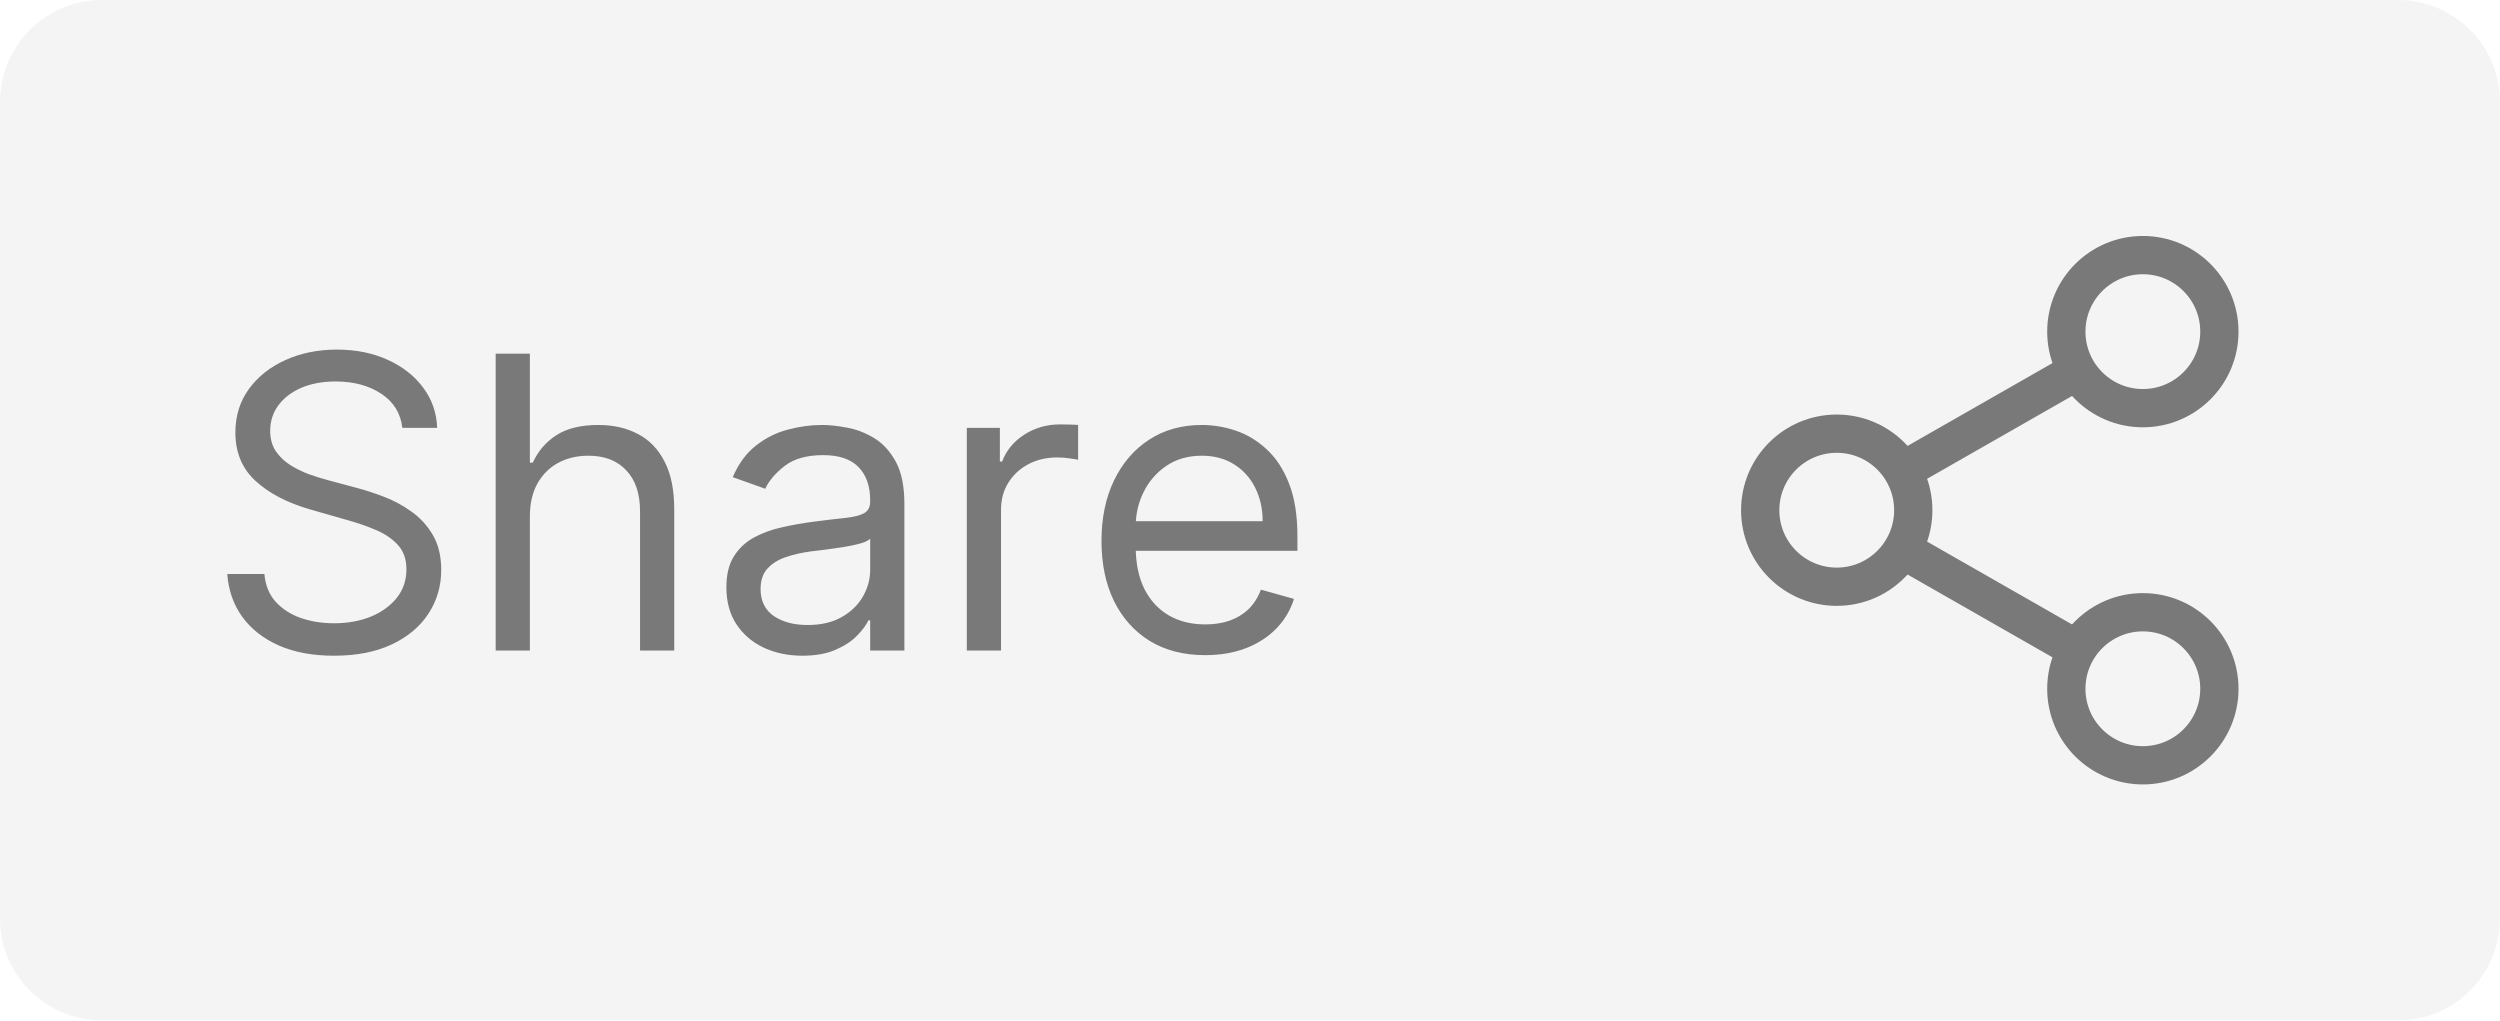
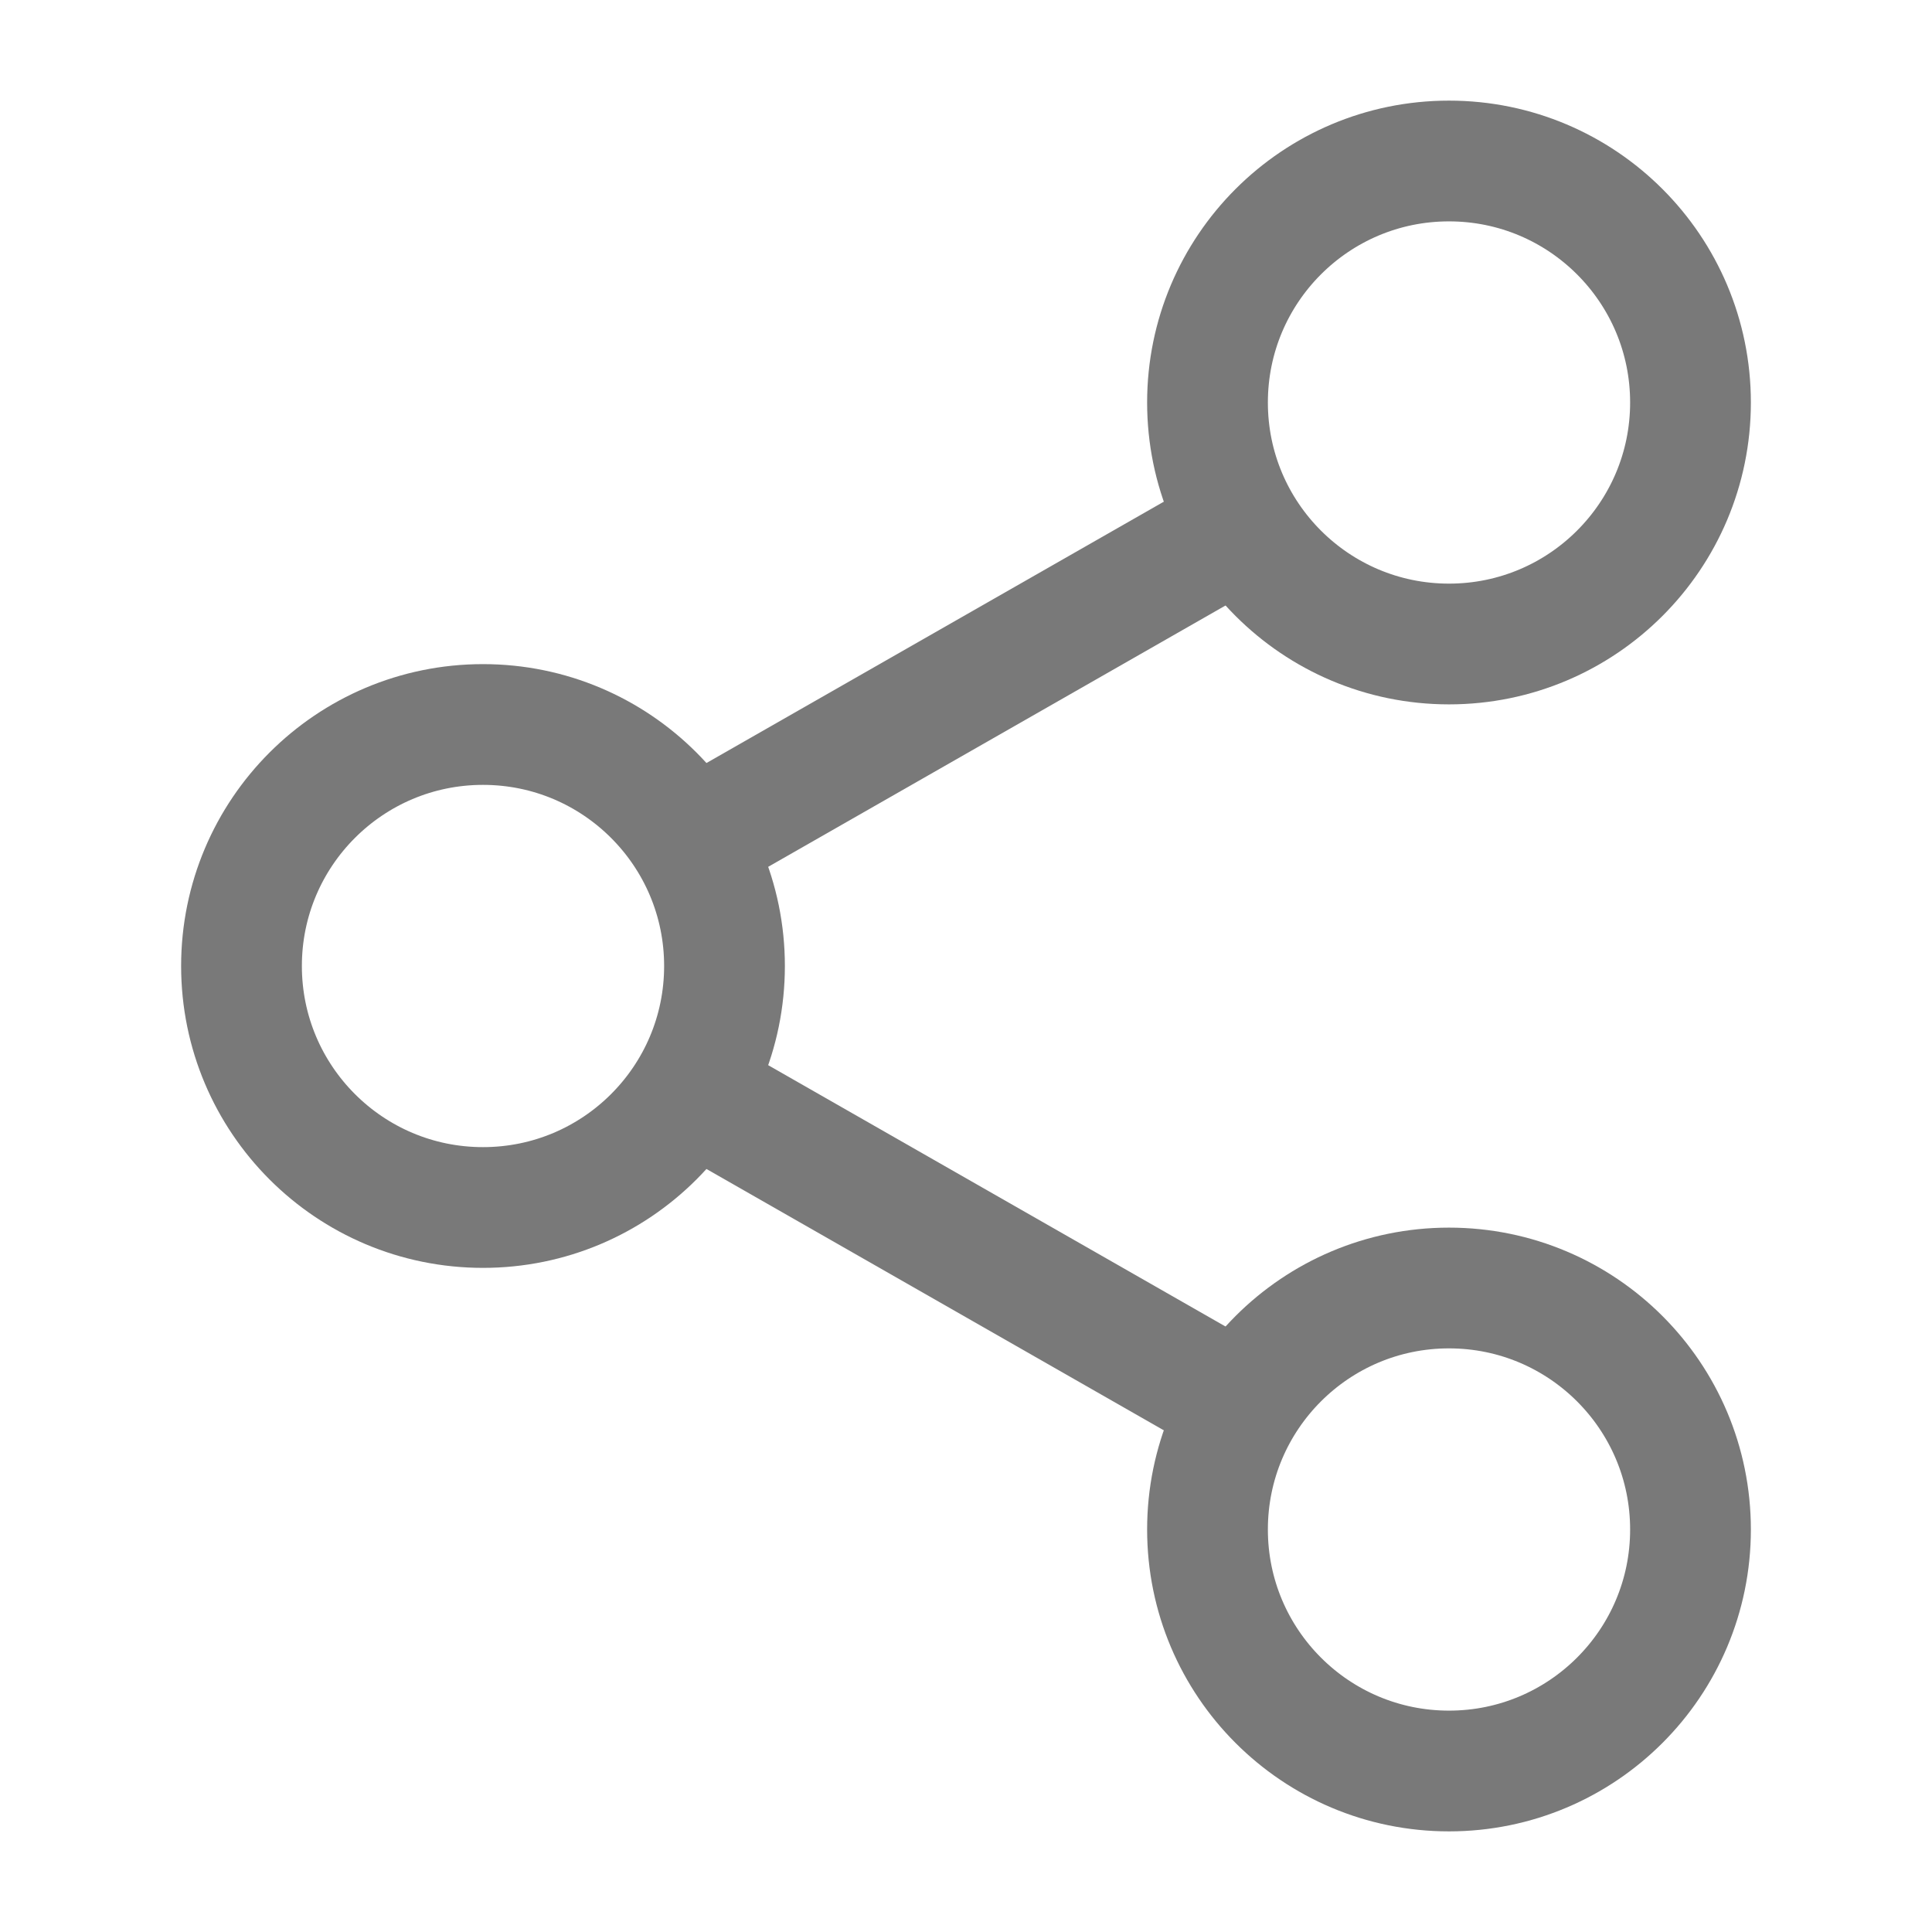
- <svg xmlns="http://www.w3.org/2000/svg" width="98" height="40" viewBox="0 0 98 40" fill="none">
-   <rect width="98" height="40" rx="4" fill="#F4F4F4" />
-   <path d="M15.773 16.773C15.704 16.197 15.428 15.75 14.943 15.432C14.458 15.114 13.864 14.954 13.159 14.954C12.644 14.954 12.193 15.038 11.807 15.204C11.424 15.371 11.125 15.6 10.909 15.892C10.697 16.184 10.591 16.515 10.591 16.886C10.591 17.197 10.665 17.464 10.812 17.688C10.964 17.907 11.157 18.091 11.392 18.239C11.627 18.383 11.873 18.502 12.131 18.597C12.388 18.688 12.625 18.761 12.841 18.818L14.023 19.136C14.326 19.216 14.663 19.326 15.034 19.466C15.409 19.606 15.767 19.797 16.108 20.04C16.453 20.278 16.737 20.585 16.96 20.96C17.184 21.335 17.296 21.796 17.296 22.341C17.296 22.97 17.131 23.538 16.801 24.046C16.475 24.553 15.998 24.956 15.369 25.256C14.744 25.555 13.985 25.704 13.091 25.704C12.258 25.704 11.536 25.57 10.926 25.301C10.32 25.032 9.843 24.657 9.494 24.176C9.15 23.695 8.955 23.136 8.909 22.5H10.364C10.402 22.939 10.549 23.303 10.807 23.591C11.068 23.875 11.398 24.087 11.796 24.227C12.197 24.364 12.629 24.432 13.091 24.432C13.629 24.432 14.112 24.345 14.54 24.171C14.968 23.992 15.307 23.746 15.557 23.432C15.807 23.114 15.932 22.742 15.932 22.318C15.932 21.932 15.824 21.617 15.608 21.375C15.392 21.133 15.108 20.936 14.756 20.784C14.403 20.633 14.023 20.5 13.614 20.386L12.182 19.977C11.273 19.716 10.553 19.343 10.023 18.858C9.492 18.373 9.227 17.739 9.227 16.954C9.227 16.303 9.403 15.735 9.756 15.25C10.112 14.761 10.589 14.383 11.188 14.114C11.79 13.841 12.462 13.704 13.204 13.704C13.954 13.704 14.621 13.839 15.204 14.108C15.788 14.373 16.25 14.737 16.591 15.199C16.936 15.661 17.117 16.186 17.136 16.773H15.773ZM20.771 20.25V25.5H19.43V13.864H20.771V18.136H20.885C21.09 17.686 21.396 17.328 21.805 17.062C22.218 16.794 22.767 16.659 23.453 16.659C24.048 16.659 24.569 16.778 25.016 17.017C25.463 17.252 25.809 17.614 26.055 18.102C26.305 18.587 26.43 19.204 26.43 19.954V25.5H25.09V20.046C25.09 19.352 24.91 18.816 24.55 18.438C24.194 18.055 23.699 17.864 23.067 17.864C22.627 17.864 22.233 17.956 21.885 18.142C21.54 18.328 21.267 18.599 21.067 18.954C20.87 19.311 20.771 19.742 20.771 20.25ZM31.452 25.704C30.899 25.704 30.397 25.6 29.946 25.392C29.495 25.18 29.137 24.875 28.872 24.477C28.607 24.076 28.474 23.591 28.474 23.023C28.474 22.523 28.573 22.117 28.77 21.807C28.967 21.492 29.23 21.246 29.56 21.068C29.889 20.89 30.253 20.758 30.651 20.671C31.052 20.579 31.456 20.508 31.861 20.454C32.391 20.386 32.821 20.335 33.151 20.301C33.484 20.263 33.726 20.201 33.878 20.114C34.033 20.026 34.111 19.875 34.111 19.659V19.614C34.111 19.053 33.957 18.617 33.651 18.307C33.347 17.996 32.887 17.841 32.27 17.841C31.63 17.841 31.128 17.981 30.764 18.261C30.401 18.542 30.145 18.841 29.997 19.159L28.724 18.704C28.952 18.174 29.255 17.761 29.634 17.466C30.016 17.167 30.433 16.958 30.884 16.841C31.338 16.72 31.785 16.659 32.224 16.659C32.505 16.659 32.827 16.693 33.19 16.761C33.558 16.826 33.912 16.96 34.253 17.165C34.597 17.369 34.883 17.678 35.111 18.091C35.338 18.504 35.452 19.057 35.452 19.75V25.5H34.111V24.318H34.043C33.952 24.508 33.8 24.71 33.588 24.926C33.376 25.142 33.094 25.326 32.742 25.477C32.389 25.629 31.959 25.704 31.452 25.704ZM31.656 24.5C32.187 24.5 32.633 24.396 32.997 24.188C33.365 23.979 33.641 23.71 33.827 23.381C34.016 23.051 34.111 22.704 34.111 22.341V21.114C34.054 21.182 33.929 21.244 33.736 21.301C33.546 21.354 33.327 21.401 33.077 21.443C32.831 21.481 32.59 21.515 32.355 21.546C32.124 21.572 31.937 21.595 31.793 21.614C31.444 21.659 31.118 21.733 30.815 21.835C30.516 21.934 30.274 22.083 30.088 22.284C29.906 22.481 29.815 22.75 29.815 23.091C29.815 23.557 29.988 23.909 30.332 24.148C30.681 24.383 31.122 24.5 31.656 24.5ZM37.899 25.5V16.773H39.195V18.091H39.285C39.445 17.659 39.733 17.309 40.149 17.04C40.566 16.771 41.035 16.636 41.558 16.636C41.657 16.636 41.78 16.638 41.928 16.642C42.075 16.646 42.187 16.651 42.263 16.659V18.023C42.217 18.011 42.113 17.994 41.95 17.972C41.791 17.945 41.623 17.932 41.445 17.932C41.02 17.932 40.642 18.021 40.308 18.199C39.979 18.373 39.717 18.616 39.524 18.926C39.335 19.233 39.24 19.583 39.24 19.977V25.5H37.899ZM47.246 25.682C46.405 25.682 45.679 25.496 45.07 25.125C44.464 24.75 43.996 24.227 43.666 23.557C43.34 22.883 43.178 22.099 43.178 21.204C43.178 20.311 43.34 19.523 43.666 18.841C43.996 18.155 44.454 17.621 45.041 17.239C45.632 16.852 46.322 16.659 47.109 16.659C47.564 16.659 48.013 16.735 48.456 16.886C48.899 17.038 49.303 17.284 49.666 17.625C50.03 17.962 50.32 18.409 50.535 18.966C50.751 19.523 50.859 20.208 50.859 21.023V21.591H44.132V20.432H49.496C49.496 19.939 49.397 19.5 49.2 19.114C49.007 18.727 48.731 18.422 48.371 18.199C48.015 17.975 47.594 17.864 47.109 17.864C46.575 17.864 46.113 17.996 45.723 18.261C45.337 18.523 45.039 18.864 44.831 19.284C44.623 19.704 44.519 20.155 44.519 20.636V21.409C44.519 22.068 44.632 22.627 44.859 23.085C45.09 23.54 45.41 23.886 45.82 24.125C46.229 24.36 46.704 24.477 47.246 24.477C47.598 24.477 47.916 24.428 48.2 24.329C48.488 24.227 48.736 24.076 48.945 23.875C49.153 23.671 49.314 23.417 49.428 23.114L50.723 23.477C50.587 23.917 50.358 24.303 50.035 24.636C49.714 24.966 49.316 25.224 48.842 25.409C48.369 25.591 47.837 25.682 47.246 25.682Z" fill="#797979" />
-   <path d="M84 30C85.657 30 87 28.657 87 27C87 25.343 85.657 24 84 24C82.343 24 81 25.343 81 27C81 28.657 82.343 30 84 30Z" stroke="#797979" stroke-width="1.5" stroke-linecap="round" stroke-linejoin="round" />
-   <path d="M84 16C85.657 16 87 14.657 87 13C87 11.343 85.657 10 84 10C82.343 10 81 11.343 81 13C81 14.657 82.343 16 84 16Z" stroke="#797979" stroke-width="1.5" stroke-linecap="round" stroke-linejoin="round" />
-   <path d="M72 23C73.657 23 75 21.657 75 20C75 18.343 73.657 17 72 17C70.343 17 69 18.343 69 20C69 21.657 70.343 23 72 23Z" stroke="#797979" stroke-width="1.5" stroke-linecap="round" stroke-linejoin="round" />
-   <path d="M81.5 14.5L74.5 18.5" stroke="#797979" stroke-width="1.5" />
-   <path d="M74.5 21.5L81.5 25.5" stroke="#797979" stroke-width="1.5" />
+ <svg xmlns="http://www.w3.org/2000/svg" width="24" height="24" viewBox="0 0 24 24" fill="none">
+   <path d="M18 22C19.657 22 21 20.657 21 19C21 17.343 19.657 16 18 16C16.343 16 15 17.343 15 19C15 20.657 16.343 22 18 22Z" stroke="#797979" stroke-width="1.5" stroke-linecap="round" stroke-linejoin="round" />
+   <path d="M18 8C19.657 8 21 6.657 21 5C21 3.343 19.657 2 18 2C16.343 2 15 3.343 15 5C15 6.657 16.343 8 18 8Z" stroke="#797979" stroke-width="1.5" stroke-linecap="round" stroke-linejoin="round" />
+   <path d="M6 15C7.657 15 9 13.657 9 12C9 10.343 7.657 9 6 9C4.343 9 3 10.343 3 12C3 13.657 4.343 15 6 15Z" stroke="#797979" stroke-width="1.5" stroke-linecap="round" stroke-linejoin="round" />
+   <path d="M15.5 6.5L8.5 10.5" stroke="#797979" stroke-width="1.5" />
+   <path d="M8.5 13.5L15.5 17.5" stroke="#797979" stroke-width="1.5" />
</svg>
